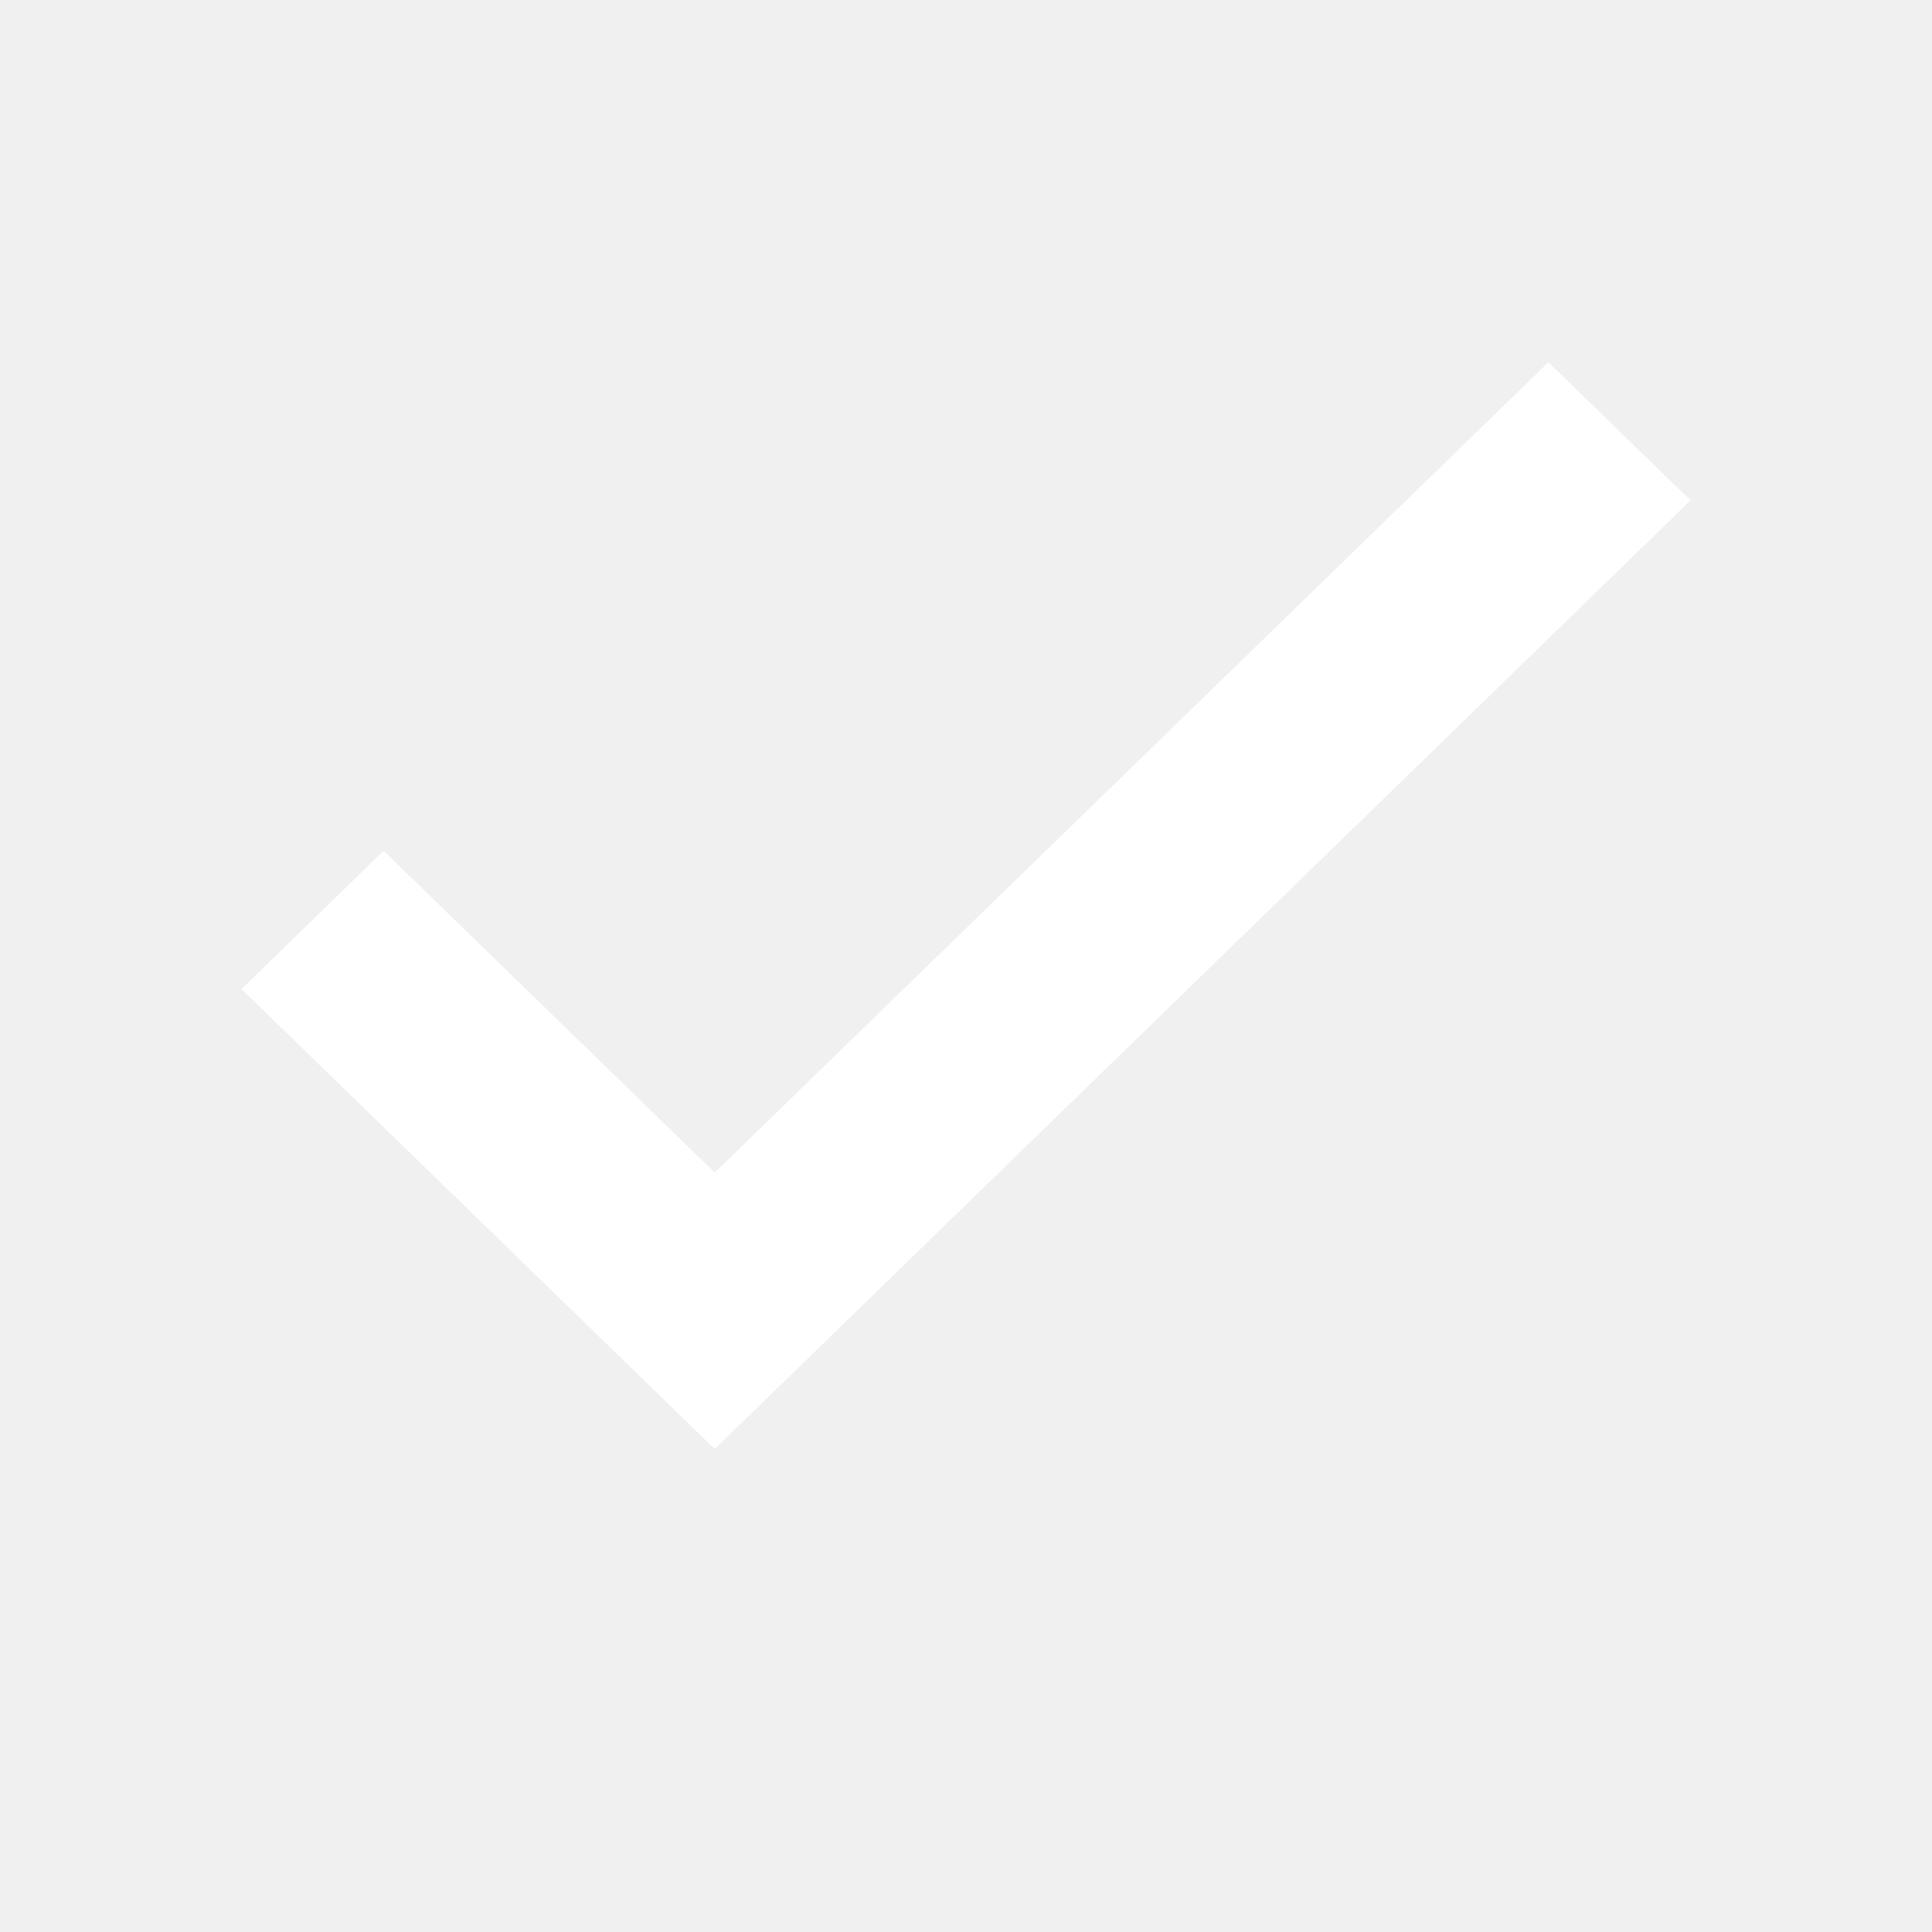
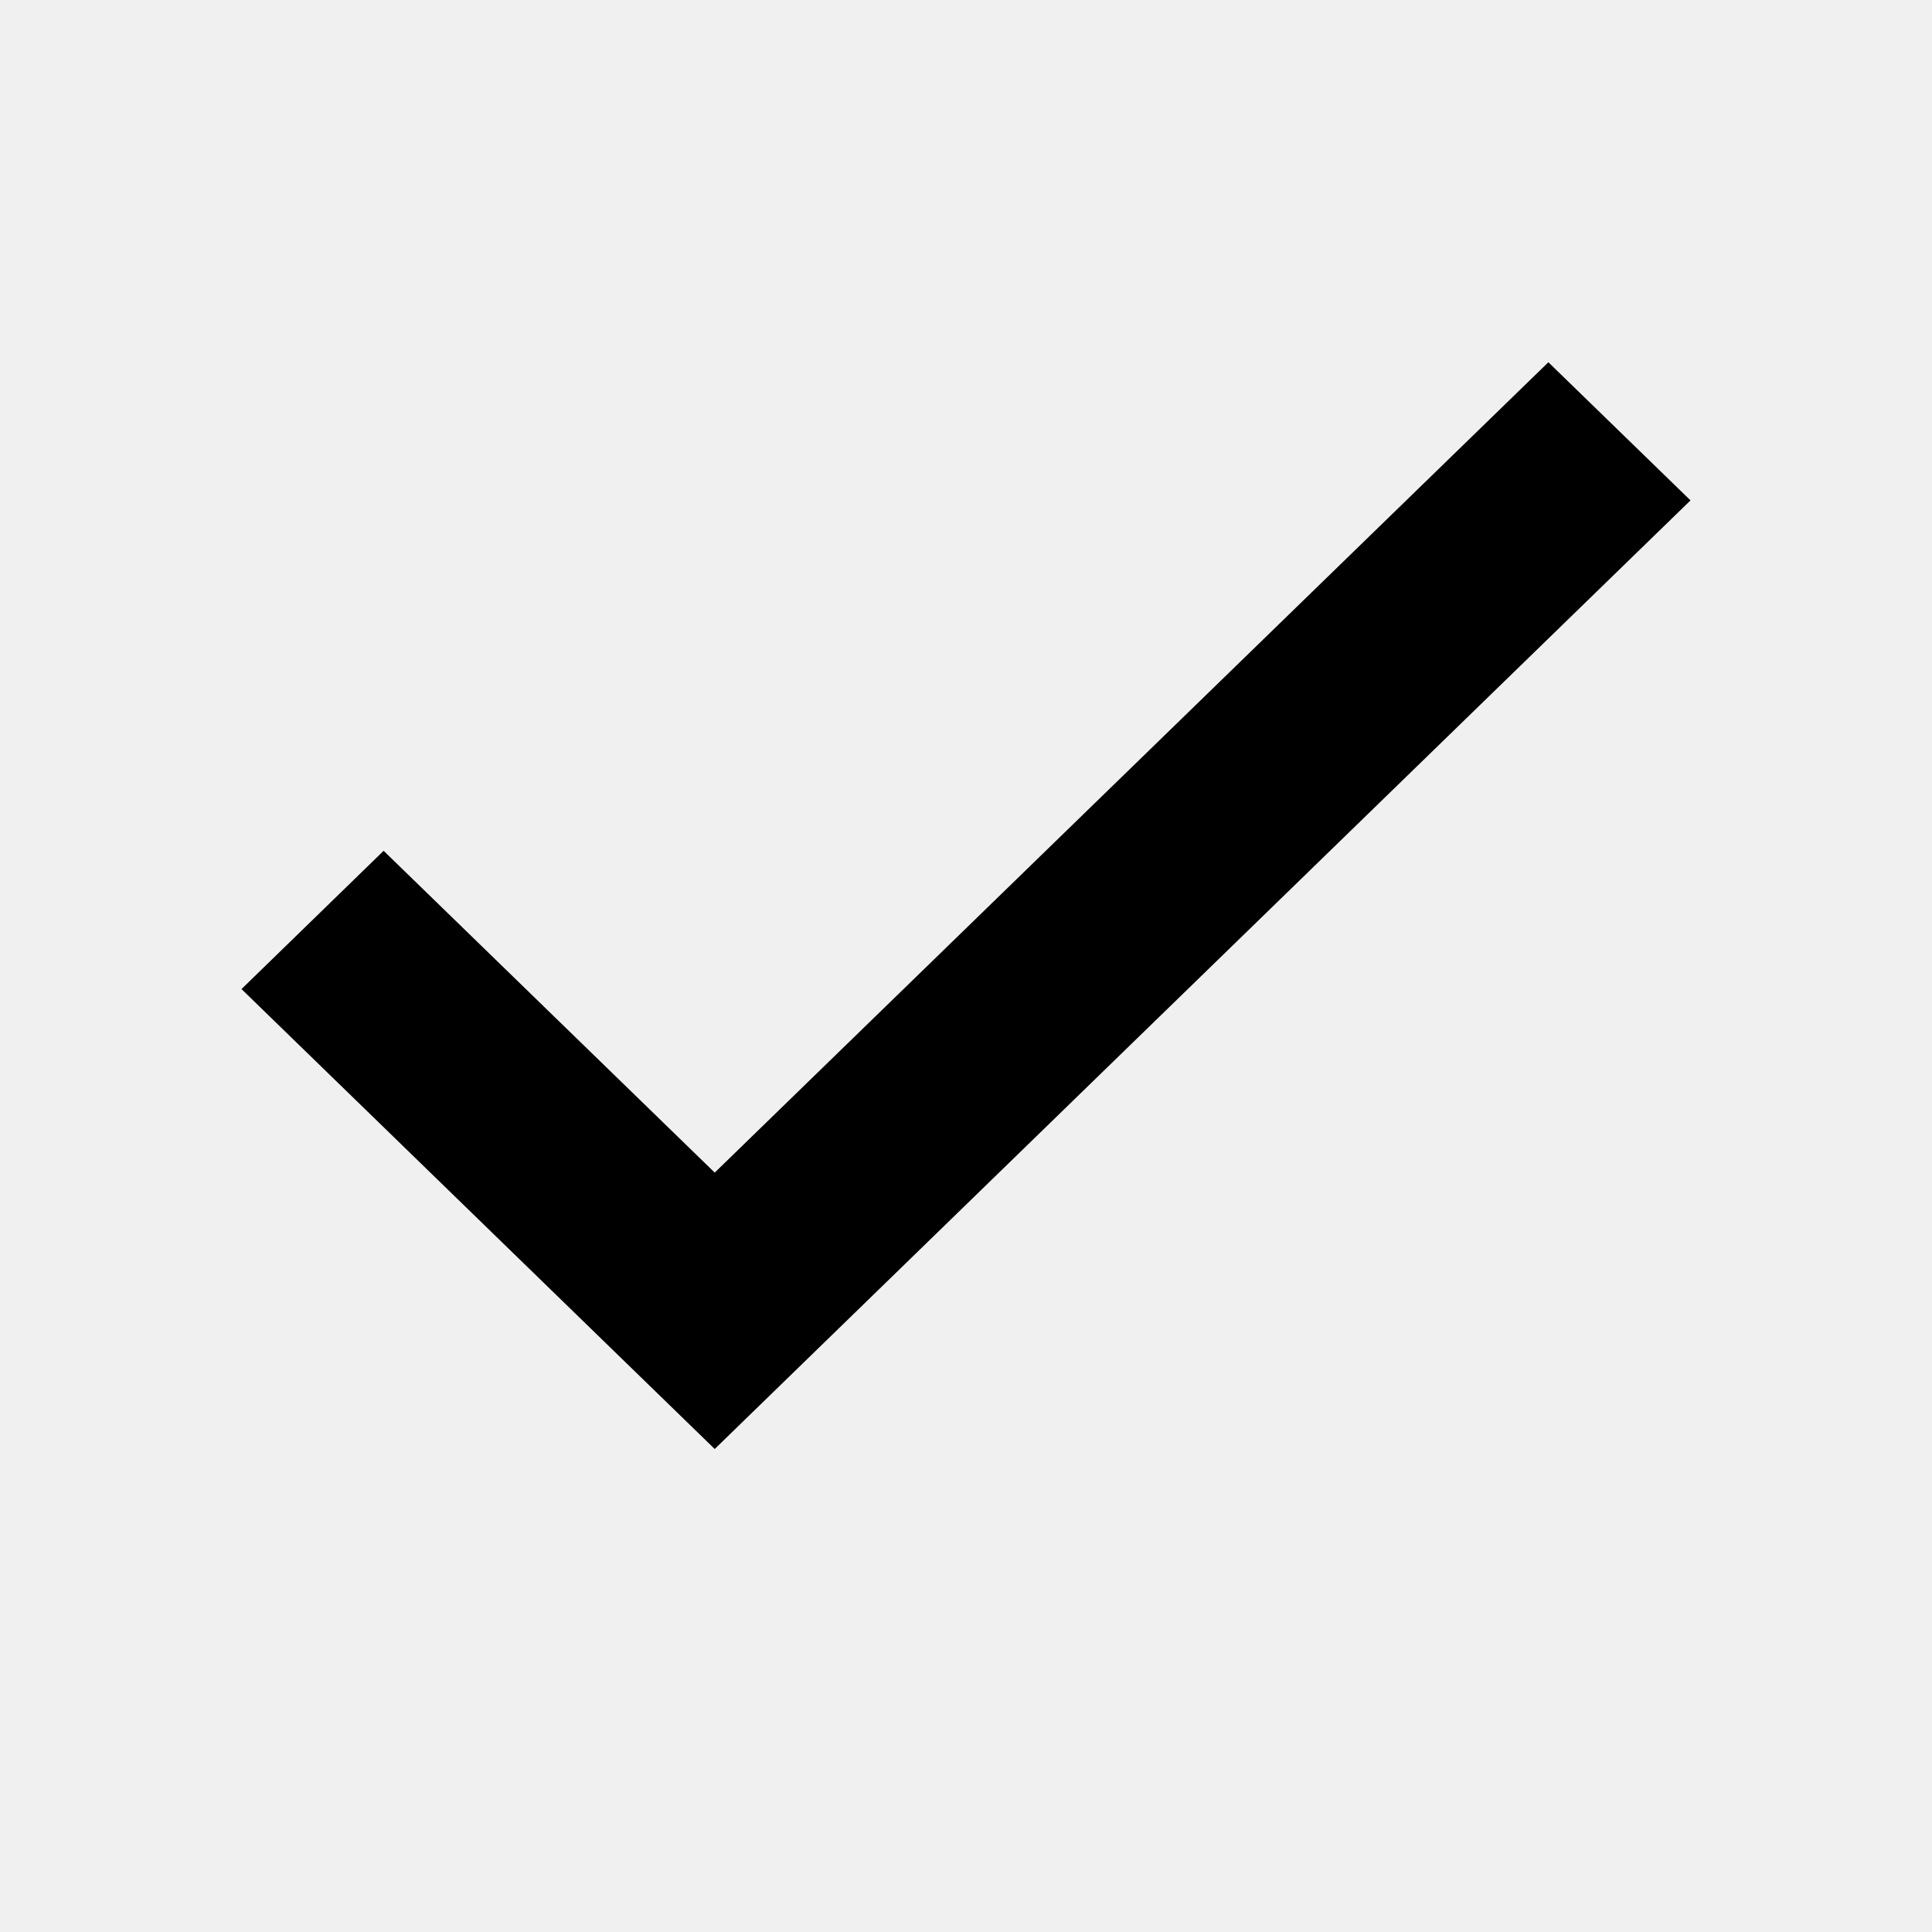
<svg xmlns="http://www.w3.org/2000/svg" width="16" height="16" viewBox="0 0 16 16" fill="none">
-   <path d="M5.919 9.711L3.177 7.046 2 8.191 5.919 12 14 4.144 12.823 3 5.919 9.711z" fill="#fff" />
+   <path d="M5.919 9.711L3.177 7.046 2 8.191 5.919 12 14 4.144 12.823 3 5.919 9.711z" fill="currentColor" />
</svg>
